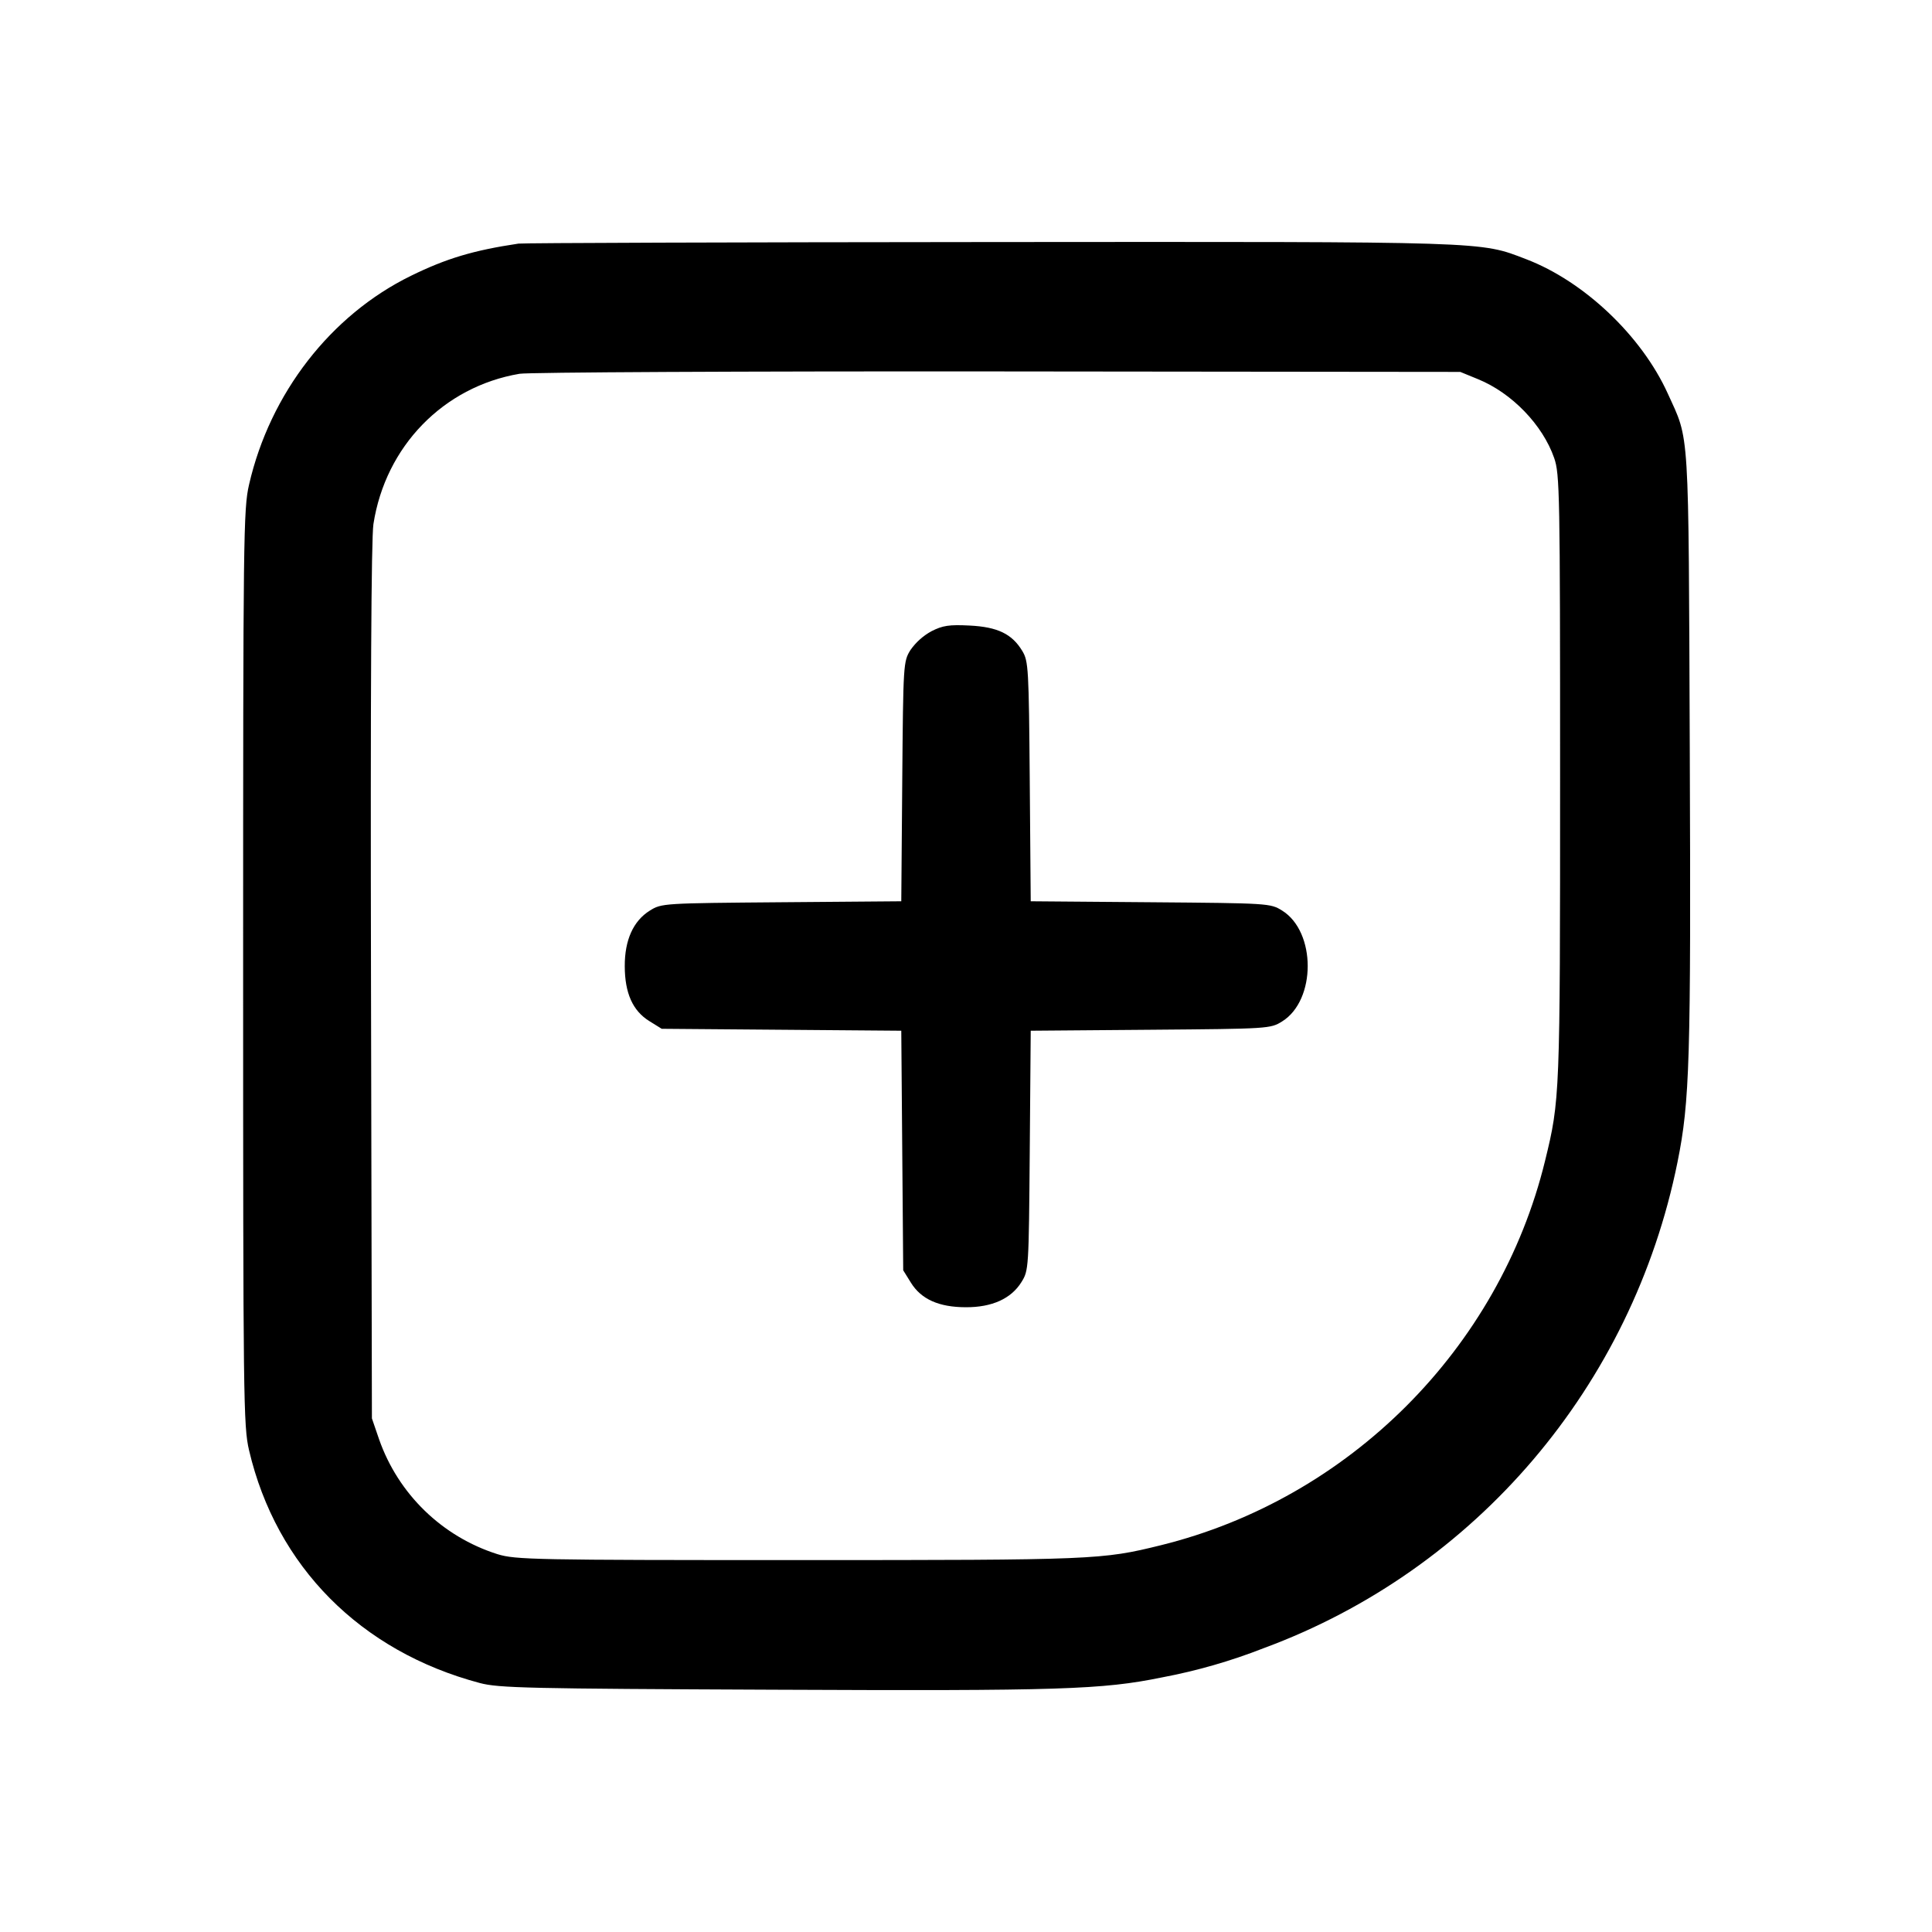
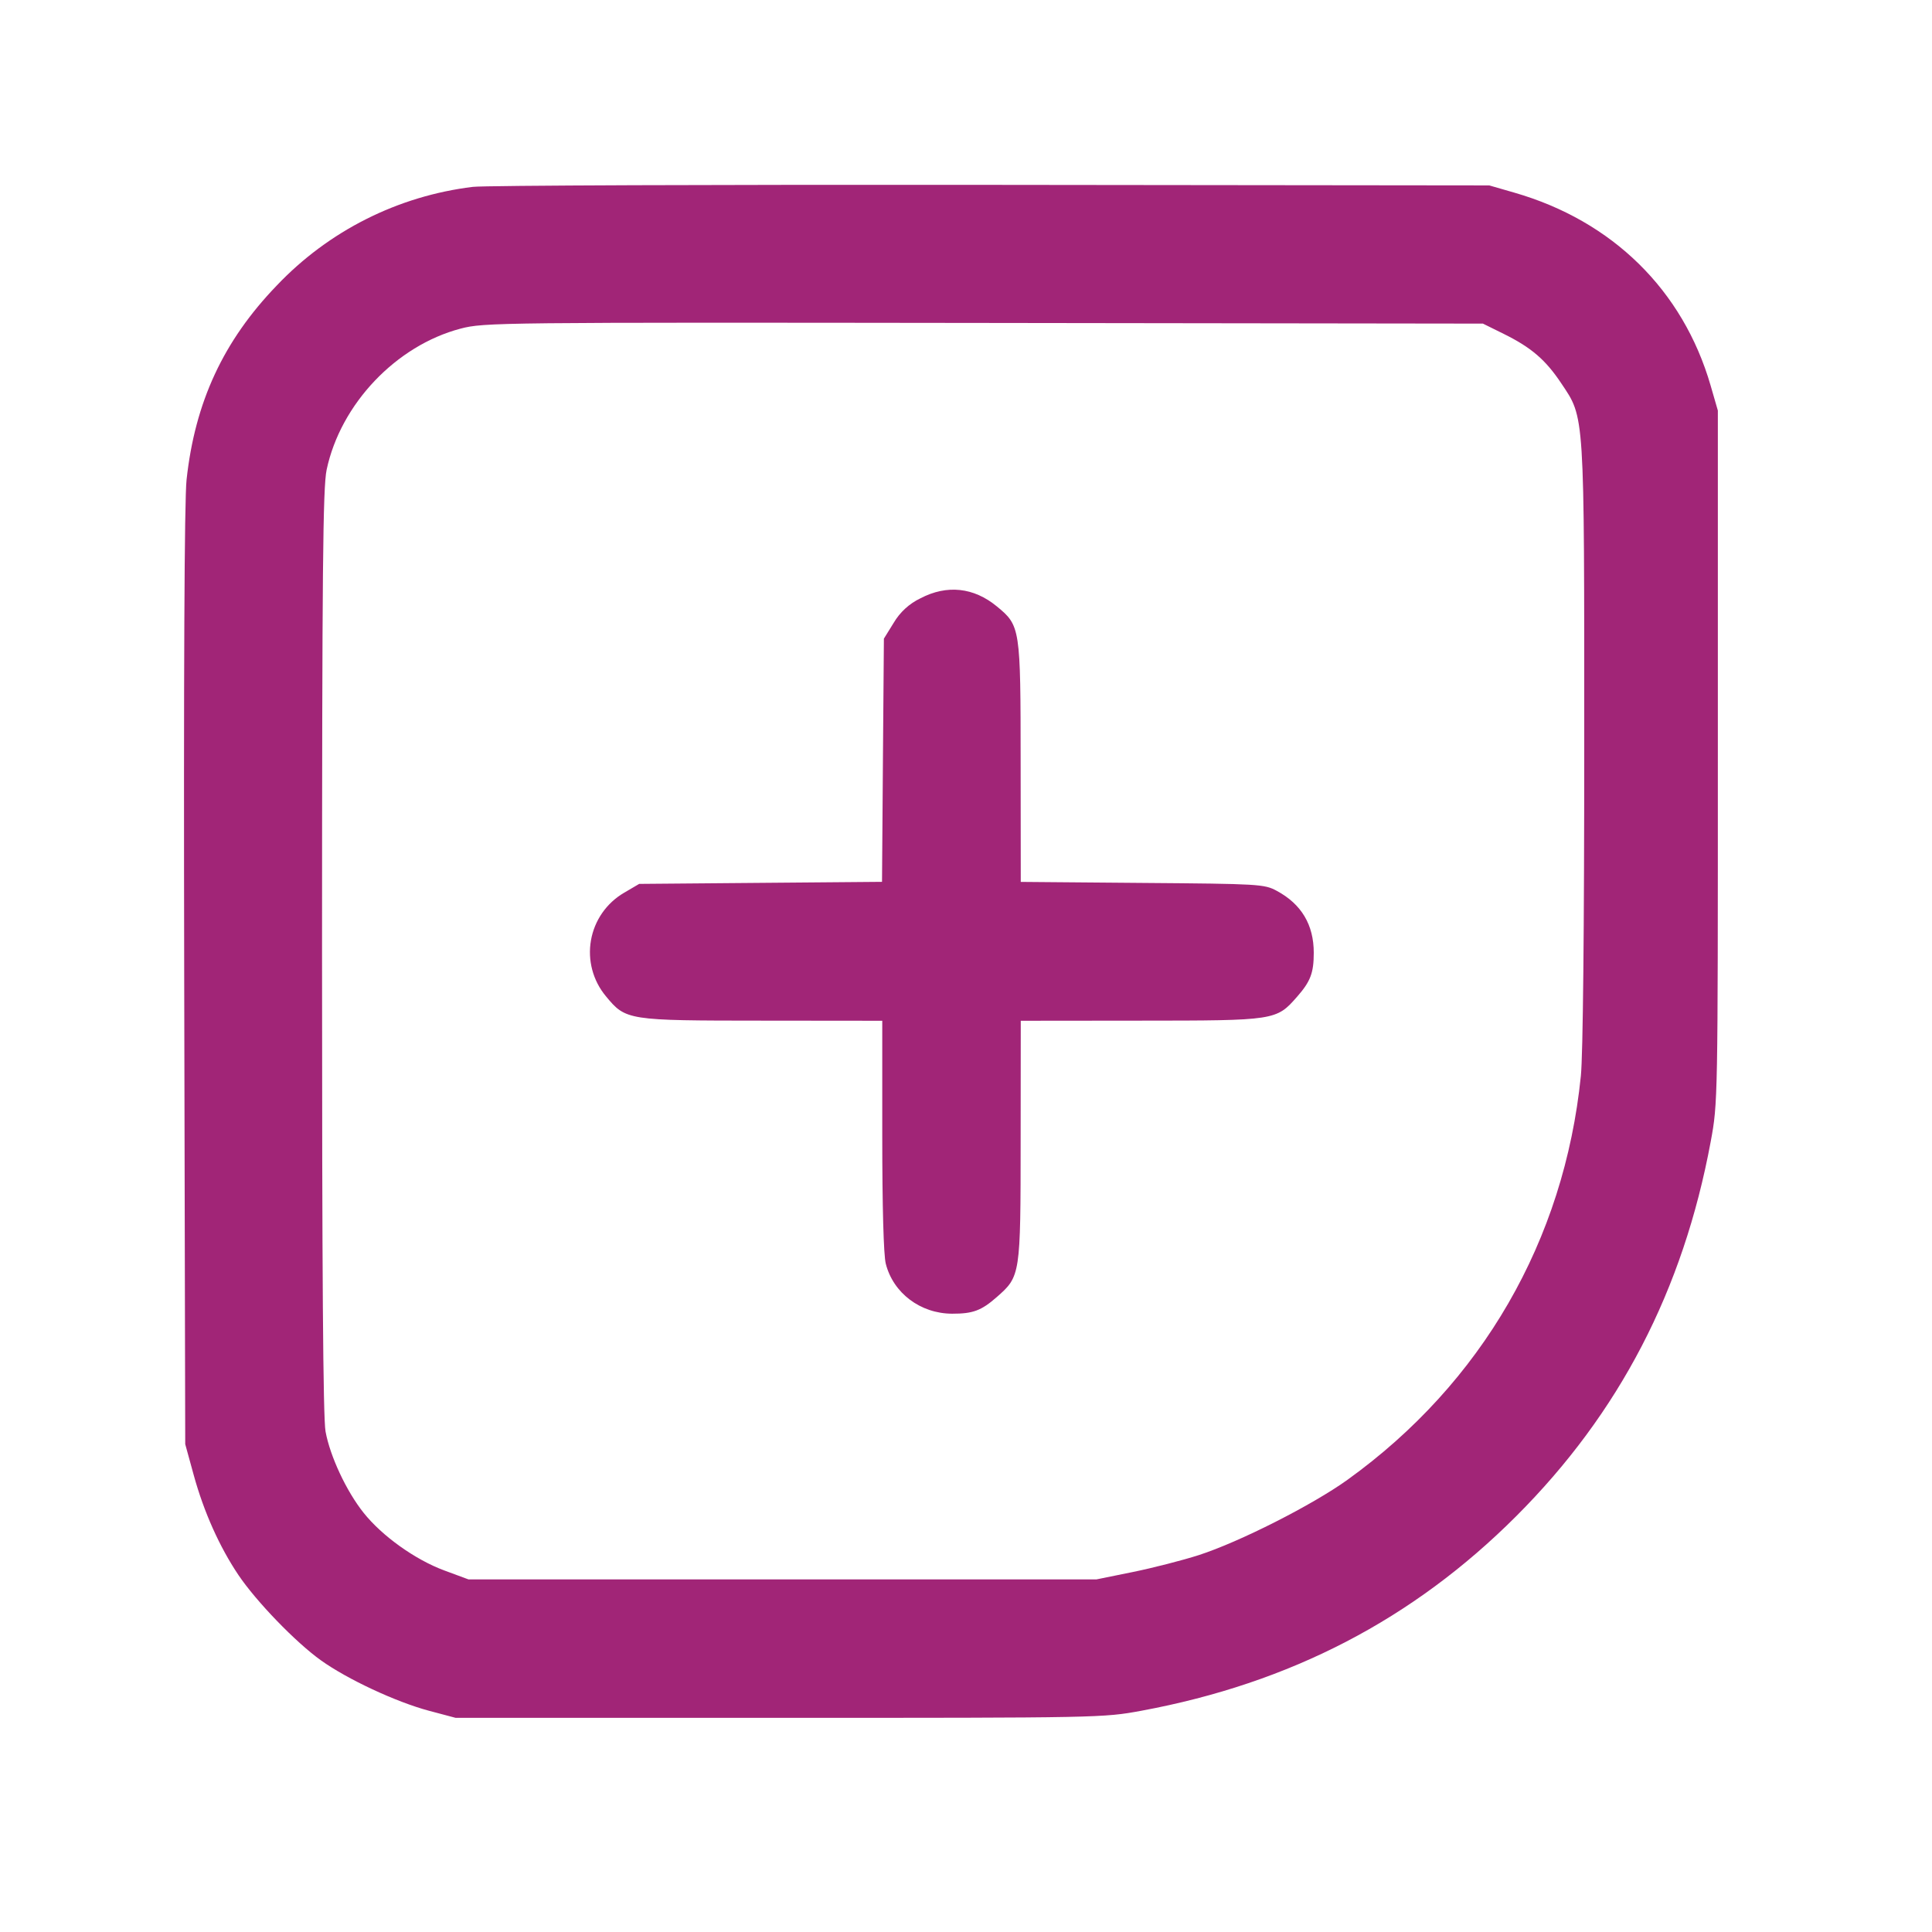
- <svg xmlns="http://www.w3.org/2000/svg" width="32" height="32">
-   <path d="M8.587 4.035c-.748.112-1.195.246-1.782.534-1.328.651-2.333 1.947-2.68 3.458-.093.403-.098.84-.098 8 0 7.181.005 7.595.098 7.994.451 1.924 1.846 3.33 3.822 3.855.312.083.796.094 4.88.111 4.732.021 5.429-.001 6.42-.204a9.372 9.372 0 0 0 1.686-.485c3.511-1.297 6.104-4.344 6.852-8.051.203-1.006.223-1.683.203-6.82-.022-5.447-.001-5.107-.365-5.91-.433-.954-1.385-1.857-2.345-2.224-.775-.297-.559-.29-8.878-.284-4.224.003-7.74.015-7.813.026M24.48 6.28c.561.229 1.071.757 1.262 1.306.092.265.098.569.098 5.294 0 5.282-.002 5.338-.249 6.347-.759 3.11-3.245 5.597-6.364 6.367-.976.241-1.098.246-6 .246-4.377 0-4.687-.006-4.987-.098a3.056 3.056 0 0 1-1.961-1.902l-.119-.347-.015-7.226c-.01-4.798.004-7.348.04-7.586.199-1.288 1.159-2.276 2.42-2.49.151-.025 3.719-.043 7.928-.039l7.654.008.293.12m-9.052 4.175a1.032 1.032 0 0 0-.347.31c-.119.192-.121.221-.137 2.179l-.016 1.984-1.984.016c-1.961.016-1.986.017-2.18.138-.274.17-.418.488-.416.922.001.445.132.738.406.908l.206.128 1.984.016 1.984.016.016 1.984.016 1.984.128.206c.17.274.463.405.908.406.434.002.752-.142.922-.416.121-.194.122-.219.138-2.18l.016-1.984 1.984-.016c1.961-.016 1.986-.017 2.18-.138.565-.351.565-1.485 0-1.836-.194-.121-.219-.122-2.18-.138l-1.984-.016-.016-1.984c-.015-1.874-.022-1.994-.123-2.161-.17-.283-.409-.399-.874-.422-.337-.017-.444-.001-.631.094" fill-rule="evenodd" fill="#000" />
+ <svg xmlns="http://www.w3.org/2000/svg" xml:space="preserve" viewBox="0 0 32 32">
+   <path fill="#A12577" fill-rule="evenodd" d="M7.833 3.095a5.372 5.372 0 0 0-3.249 1.634c-.885.918-1.355 1.932-1.494 3.218-.036.33-.049 3.197-.039 8.24l.017 7.733.141.513c.168.611.427 1.188.74 1.654.296.439.948 1.114 1.366 1.413.437.313 1.242.689 1.788.835l.444.118h5.36c5.313 0 5.365-.001 6-.118 2.464-.457 4.497-1.513 6.206-3.222 1.709-1.709 2.765-3.742 3.222-6.206.118-.637.118-.674.118-6.374V6.8l-.12-.415c-.458-1.579-1.625-2.726-3.25-3.194l-.416-.12-8.24-.009c-4.532-.005-8.399.009-8.594.033m17.075 2.436c.455.225.692.429.95.816.392.586.382.433.382 5.991 0 3.055-.021 5.141-.056 5.483-.276 2.726-1.64 5.087-3.864 6.688-.581.418-1.793 1.032-2.466 1.249-.272.087-.764.213-1.094.28l-.6.122H7.76l-.4-.148c-.482-.178-1.032-.571-1.338-.956-.284-.356-.555-.935-.63-1.346-.041-.219-.058-2.658-.058-7.946.001-6.332.014-7.691.076-7.983.231-1.089 1.15-2.057 2.219-2.338.388-.102.608-.104 8.665-.094l8.268.011.346.171m-9.661 4.378a1.03 1.03 0 0 0-.446.409l-.161.26-.016 2.014-.015 2.014-2.011.017-2.011.017-.252.148a1.139 1.139 0 0 0-.3 1.712c.331.401.352.404 2.592.405l1.986.002v1.896c0 1.19.022 1.982.058 2.127.123.487.573.827 1.099.829.344.001.484-.051.739-.275.393-.345.395-.358.396-2.591l.002-1.986 1.986-.002c2.233-.001 2.246-.003 2.591-.396.222-.253.276-.395.276-.728 0-.464-.204-.806-.613-1.026-.206-.111-.284-.116-2.227-.131l-2.013-.017-.002-1.983c-.001-2.229-.005-2.26-.394-2.58-.383-.316-.827-.363-1.264-.135" />
</svg>
